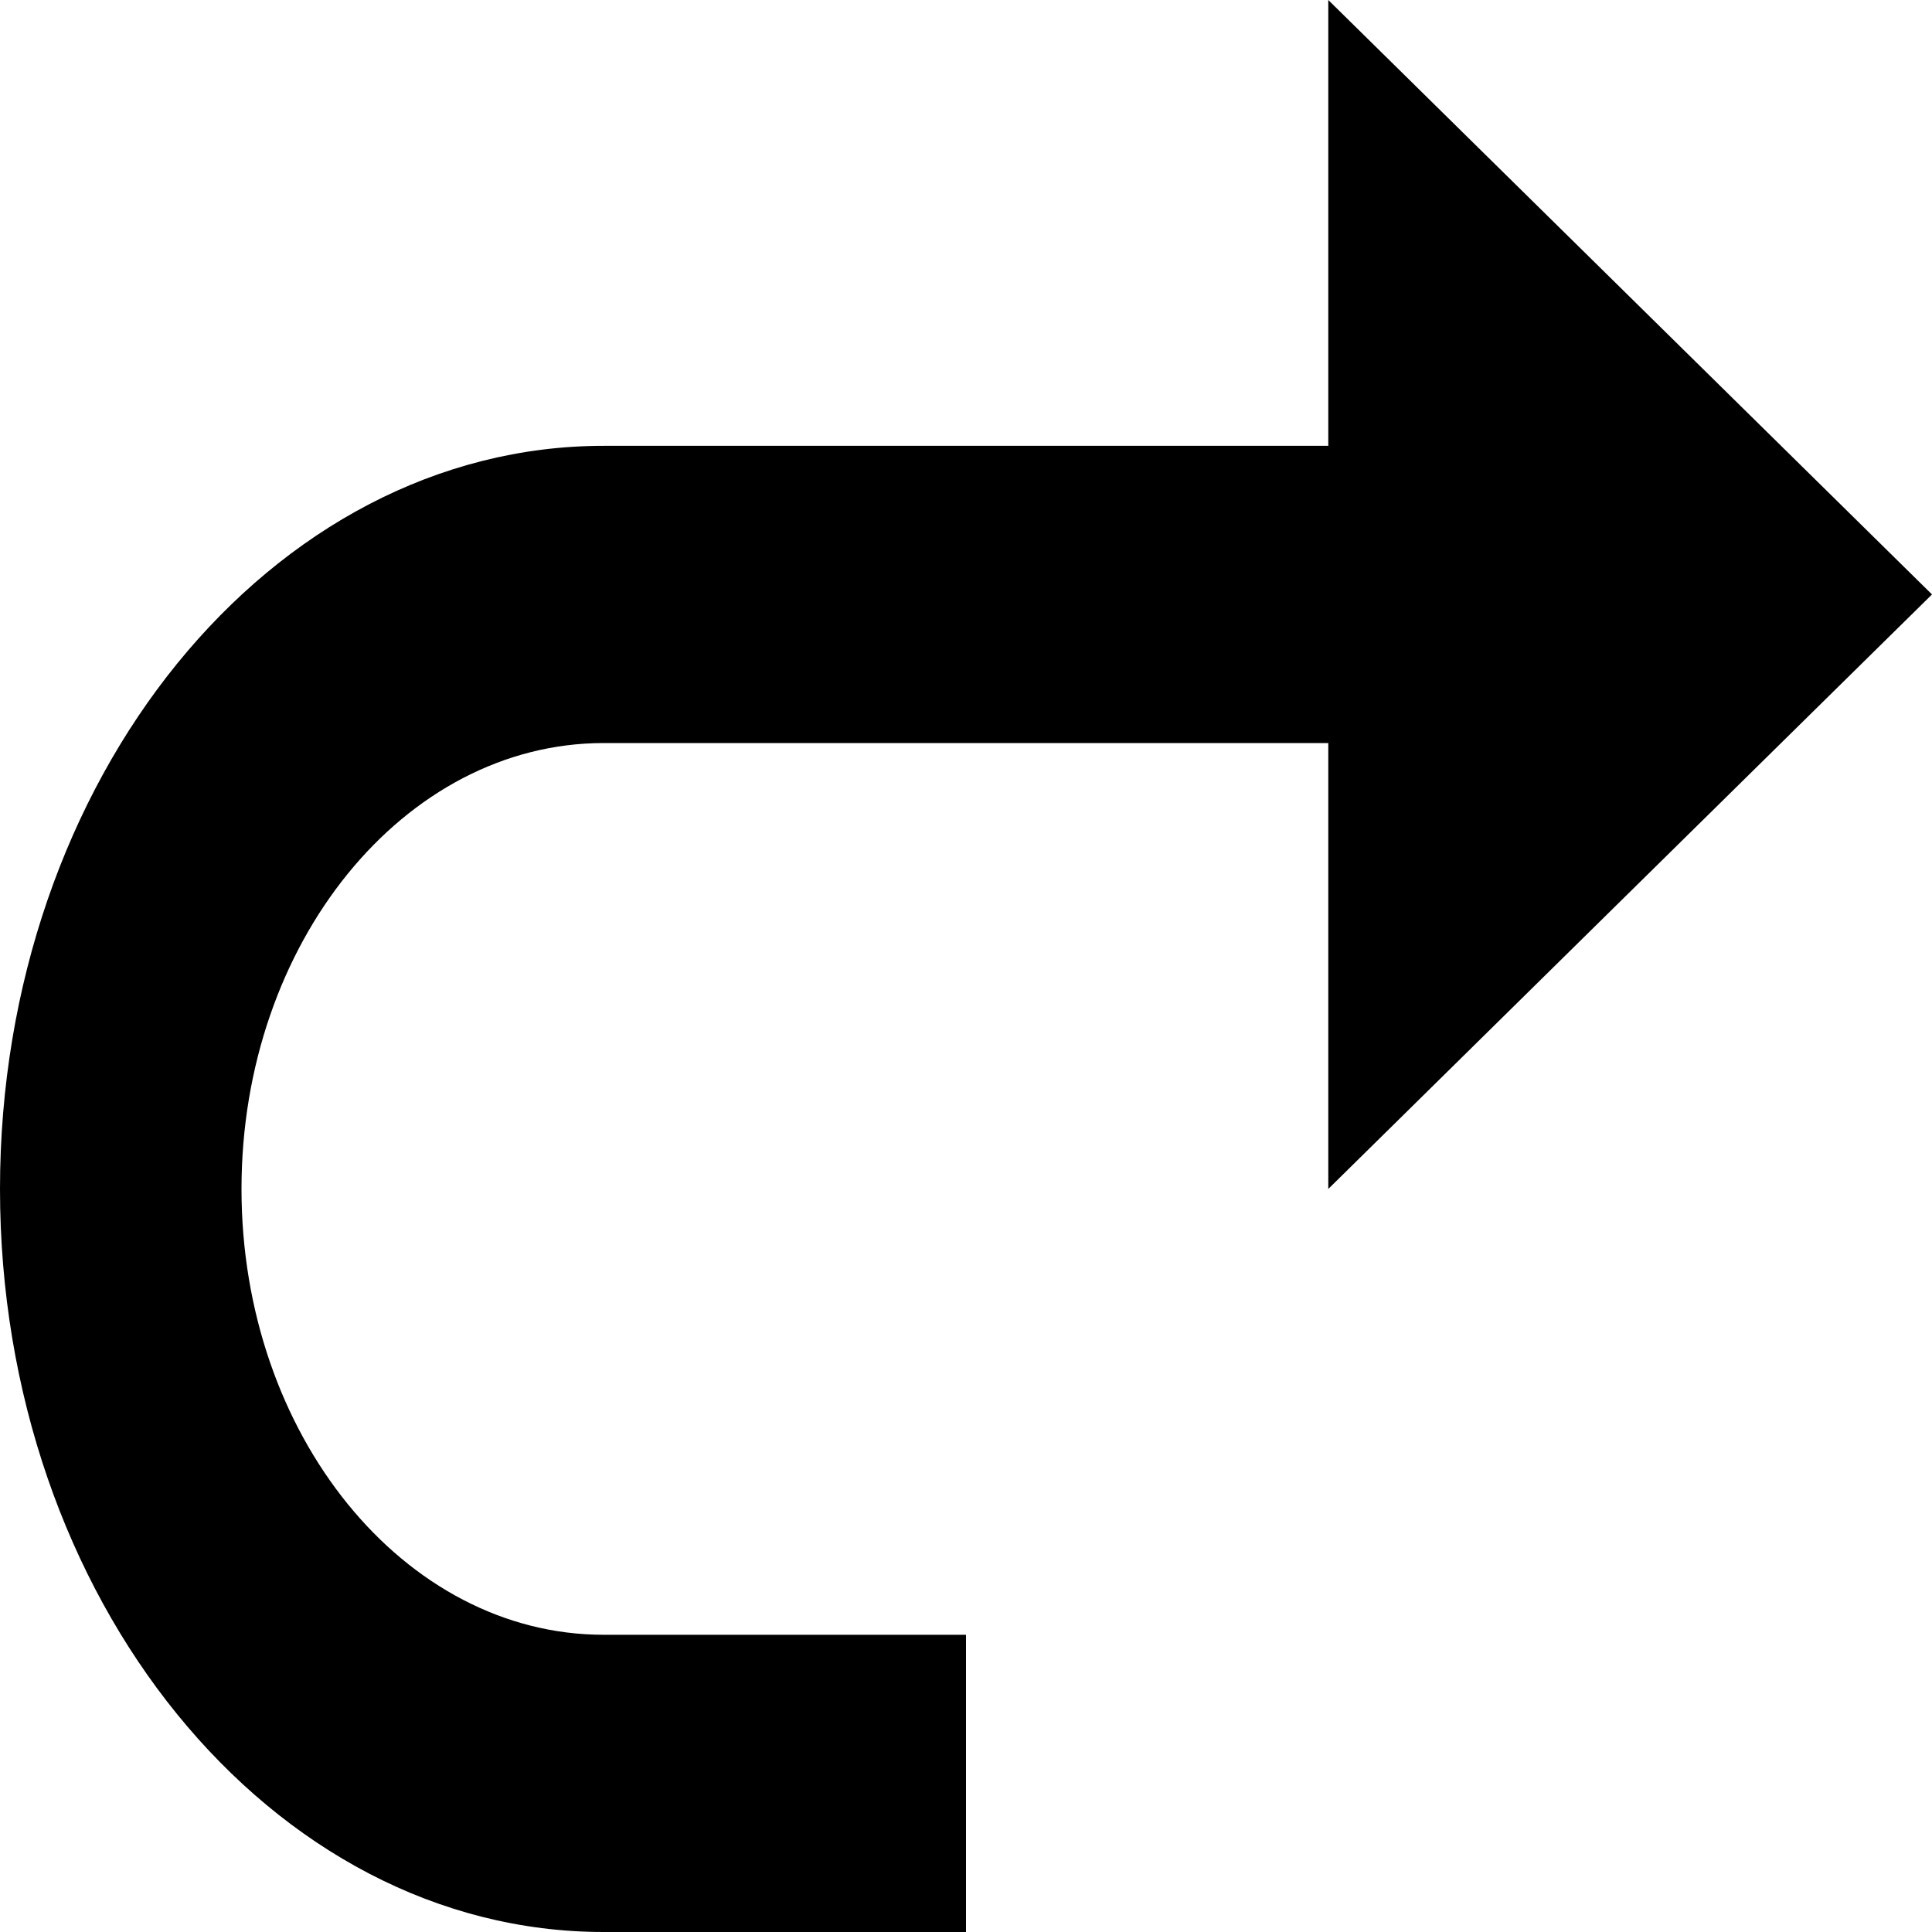
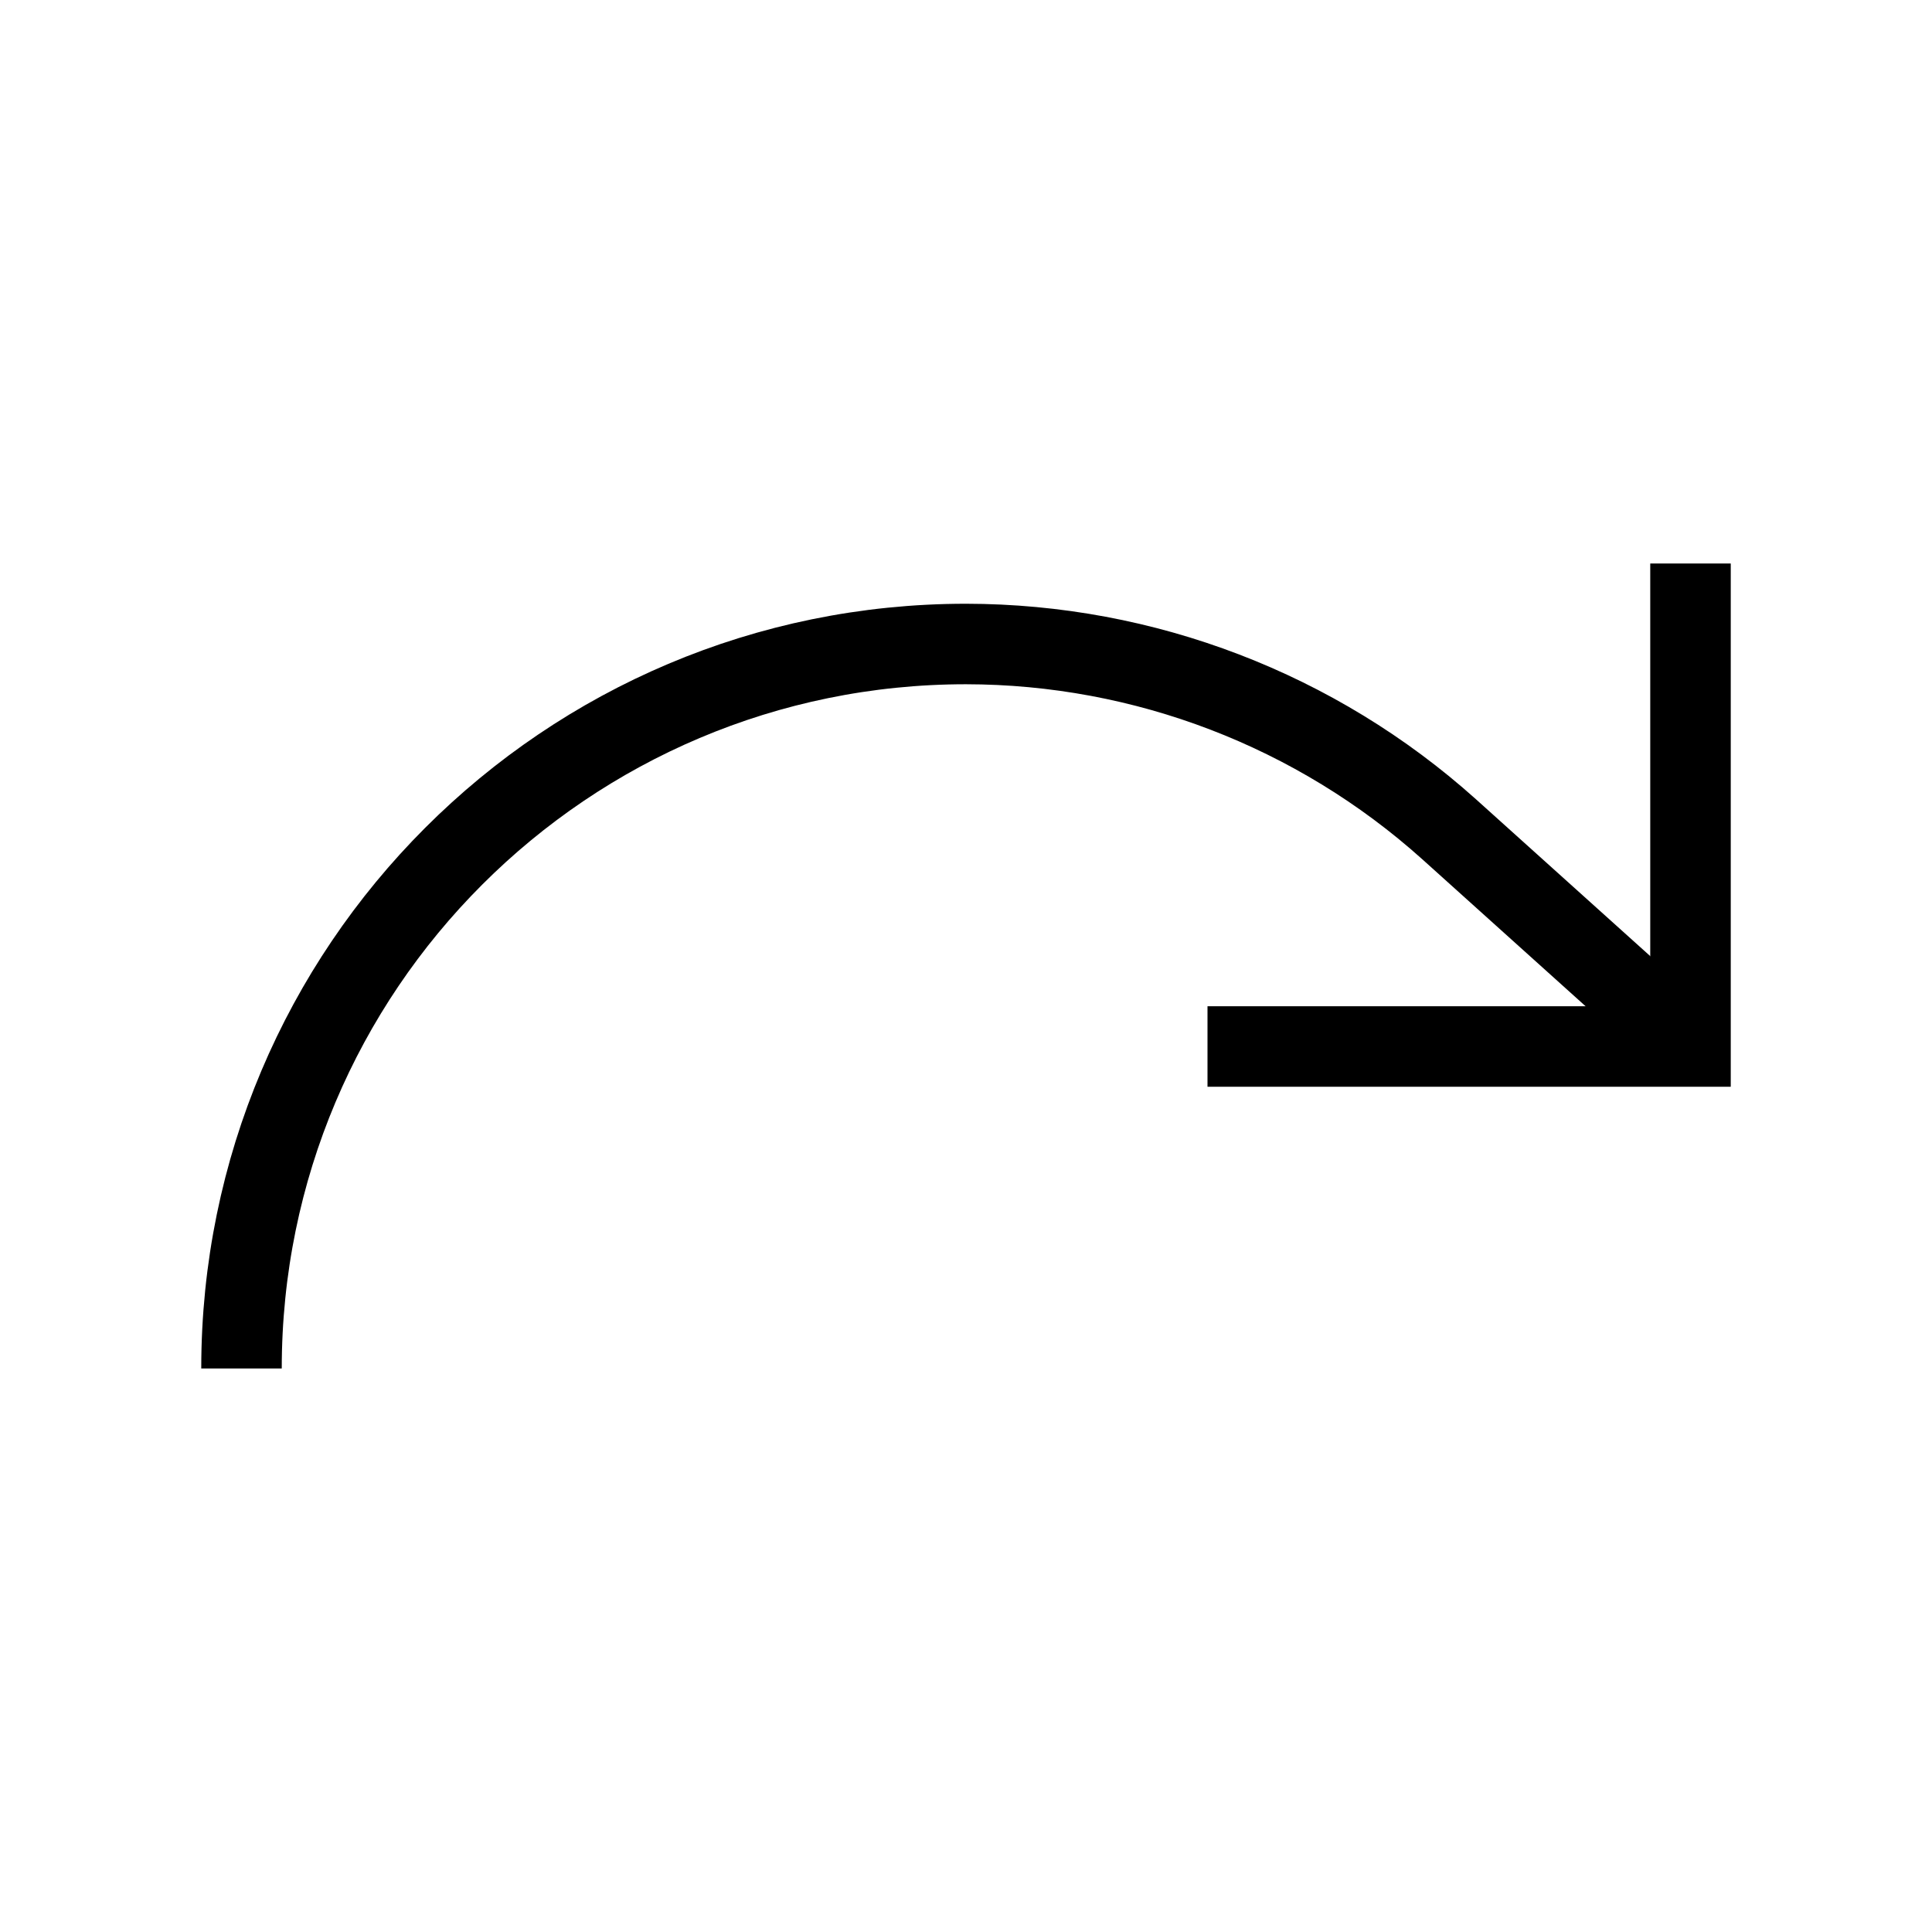
- <svg xmlns="http://www.w3.org/2000/svg" width="25" height="25" viewBox="0 0 25 25" fill="none">
-   <path d="M7.812 25H12.5V21.154H7.812C5.228 21.154 3.125 18.565 3.125 15.385C3.125 12.204 5.228 9.615 7.812 9.615H17.188V15.385L25 7.692L17.188 0V5.769H7.812C3.505 5.769 0 10.083 0 15.385C0 20.686 3.505 25 7.812 25Z" fill="black" />
+ <svg xmlns="http://www.w3.org/2000/svg" viewBox="0 0 24 24" width="1em" height="1em">
+   <g fill="none" stroke="currentColor" strokeLinecap="round" strokeLinejoin="round" strokeWidth="2">
+     <path d="M21 7v6h-6" />
+     <path d="M3 17a9 9 0 0 1 9-9a9 9 0 0 1 6 2.3l3 2.7" />
+   </g>
</svg>
